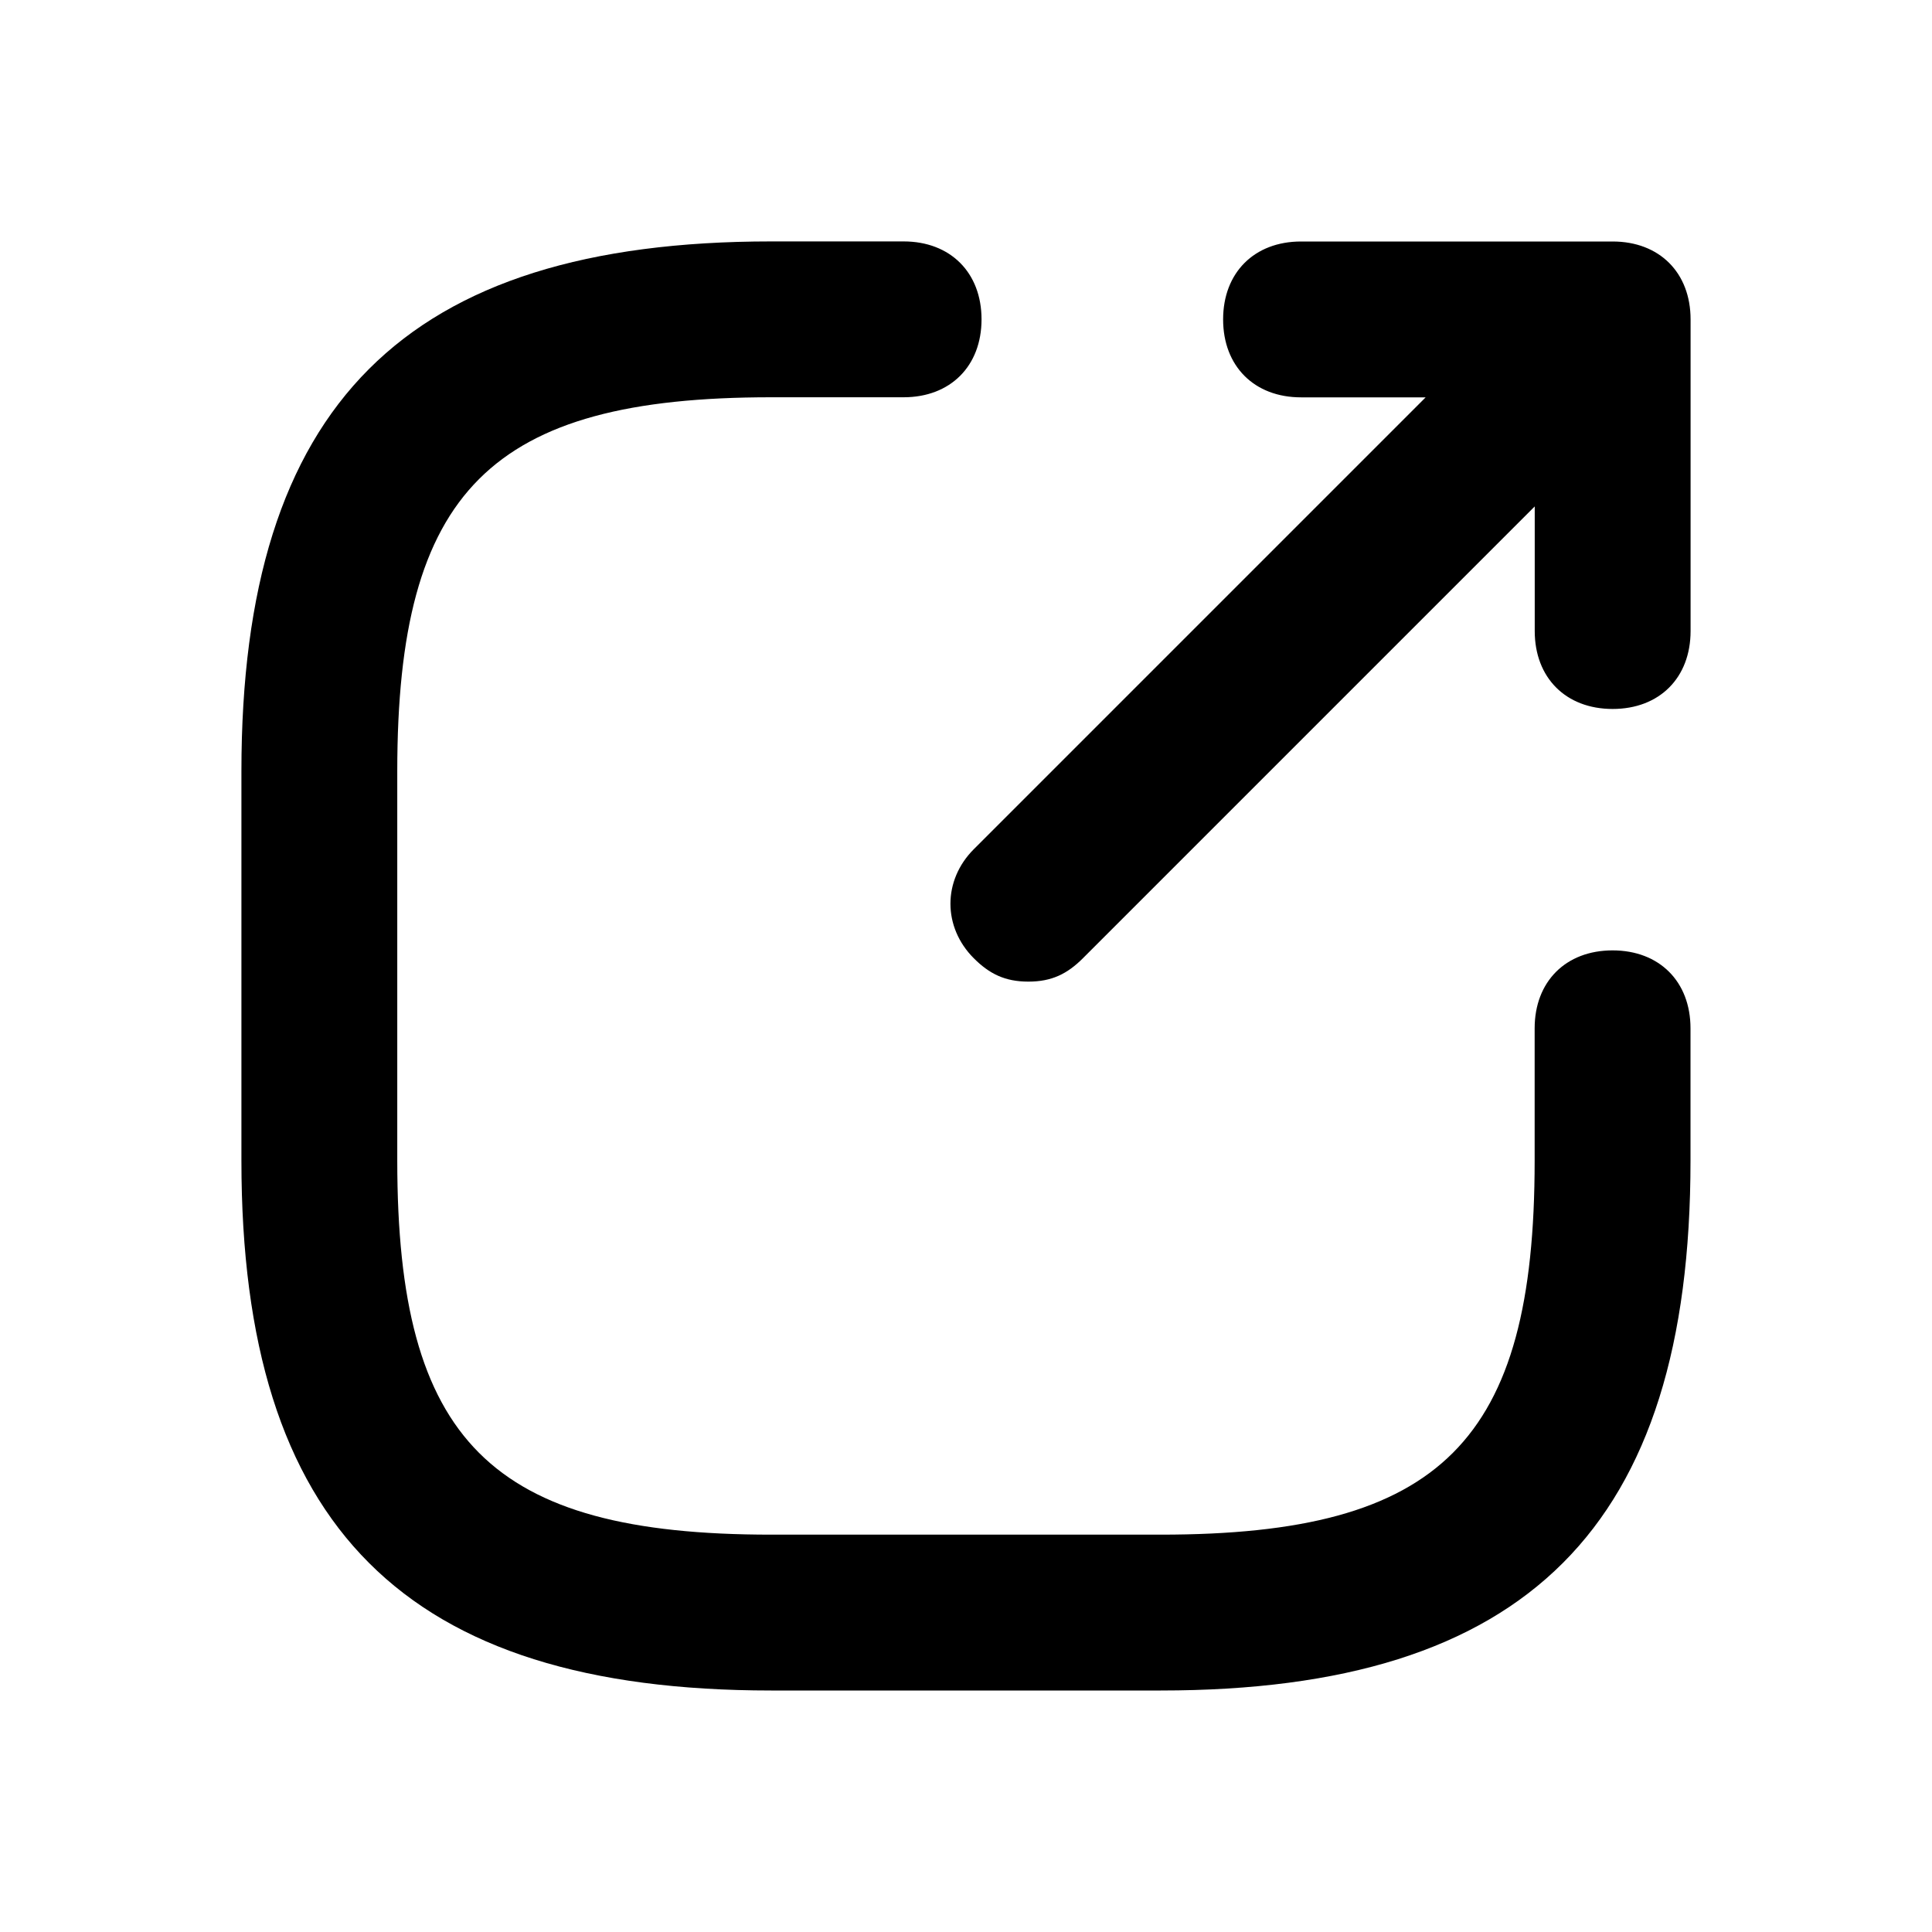
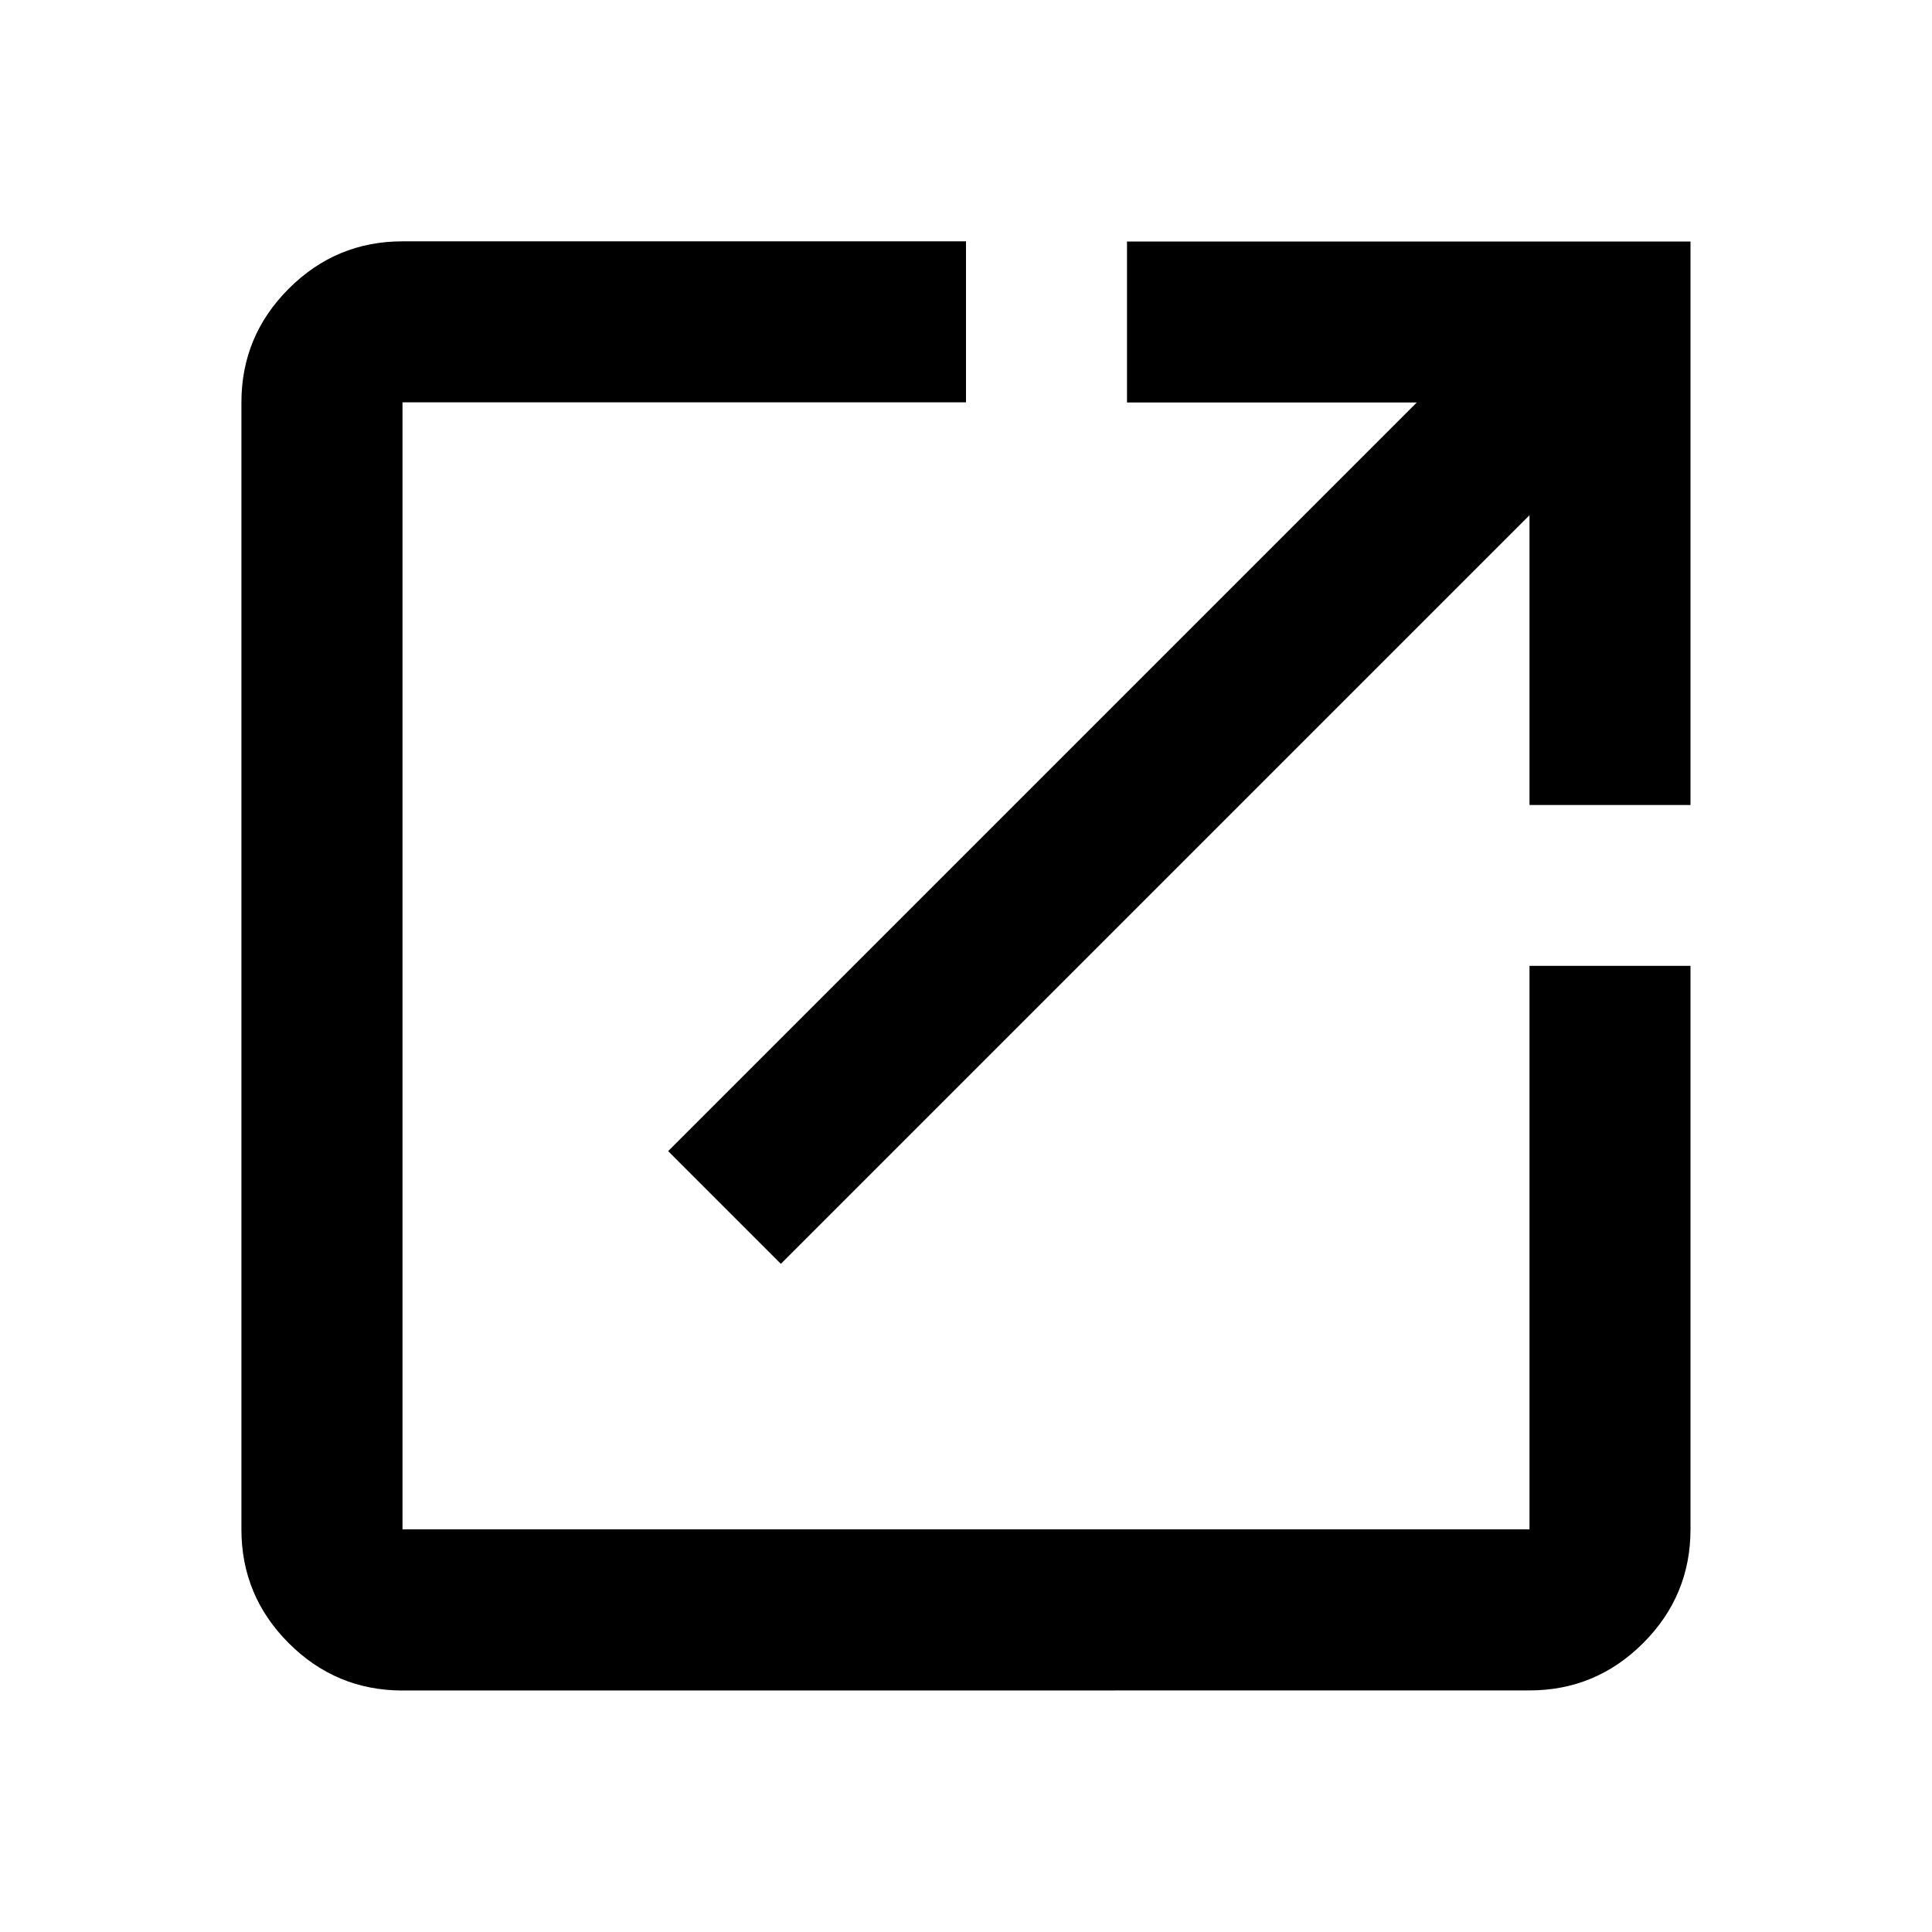
- <svg xmlns="http://www.w3.org/2000/svg" fill="none" height="24" viewBox="0 0 24 24" width="24">
-   <path d="m14.419 21h-4.839c-4.548 0-6.581-2.032-6.581-6.581v-4.839c0-4.548 2.032-6.581 6.581-6.581h1.645c.581 0 .968.387.968.968 0 .581-.387.968-.968.968h-1.645c-3.484 0-4.645 1.161-4.645 4.645v4.839c0 3.484 1.161 4.645 4.645 4.645h4.839c3.484 0 4.645-1.161 4.645-4.645v-1.645c0-.581.387-.968.968-.968.581 0 .968.387.968.968v1.645c0 4.548-2.032 6.581-6.581 6.581zm-1.645-8.806c-.29 0-.484-.097-.677-.29-.387-.387-.387-.968 0-1.355l5.613-5.613h-1.548c-.581 0-.968-.387-.968-.968 0-.581.387-.968.968-.968h3.871c.581 0 .968.387.968.968v3.871c0 .581-.387.968-.968.968-.581 0-.968-.387-.968-.968v-1.548l-5.613 5.613c-.194.194-.387.29-.677.29z" fill="currentColor" />
+ <svg xmlns="http://www.w3.org/2000/svg" viewBox="0 0 24 24">
+   <path d="m5 21c-.55 0-1.021-.196-1.413-.588s-.588-.863-.588-1.413v-14c0-.55.196-1.021.588-1.413s.863-.588 1.413-.588h7v2h-7v14h14v-7h2v7c0 .55-.196 1.021-.588 1.413s-.863.588-1.413.588zm4.7-5.3-1.4-1.4 9.3-9.3h-3.6v-2h7v7h-2v-3.6z" />
</svg>
